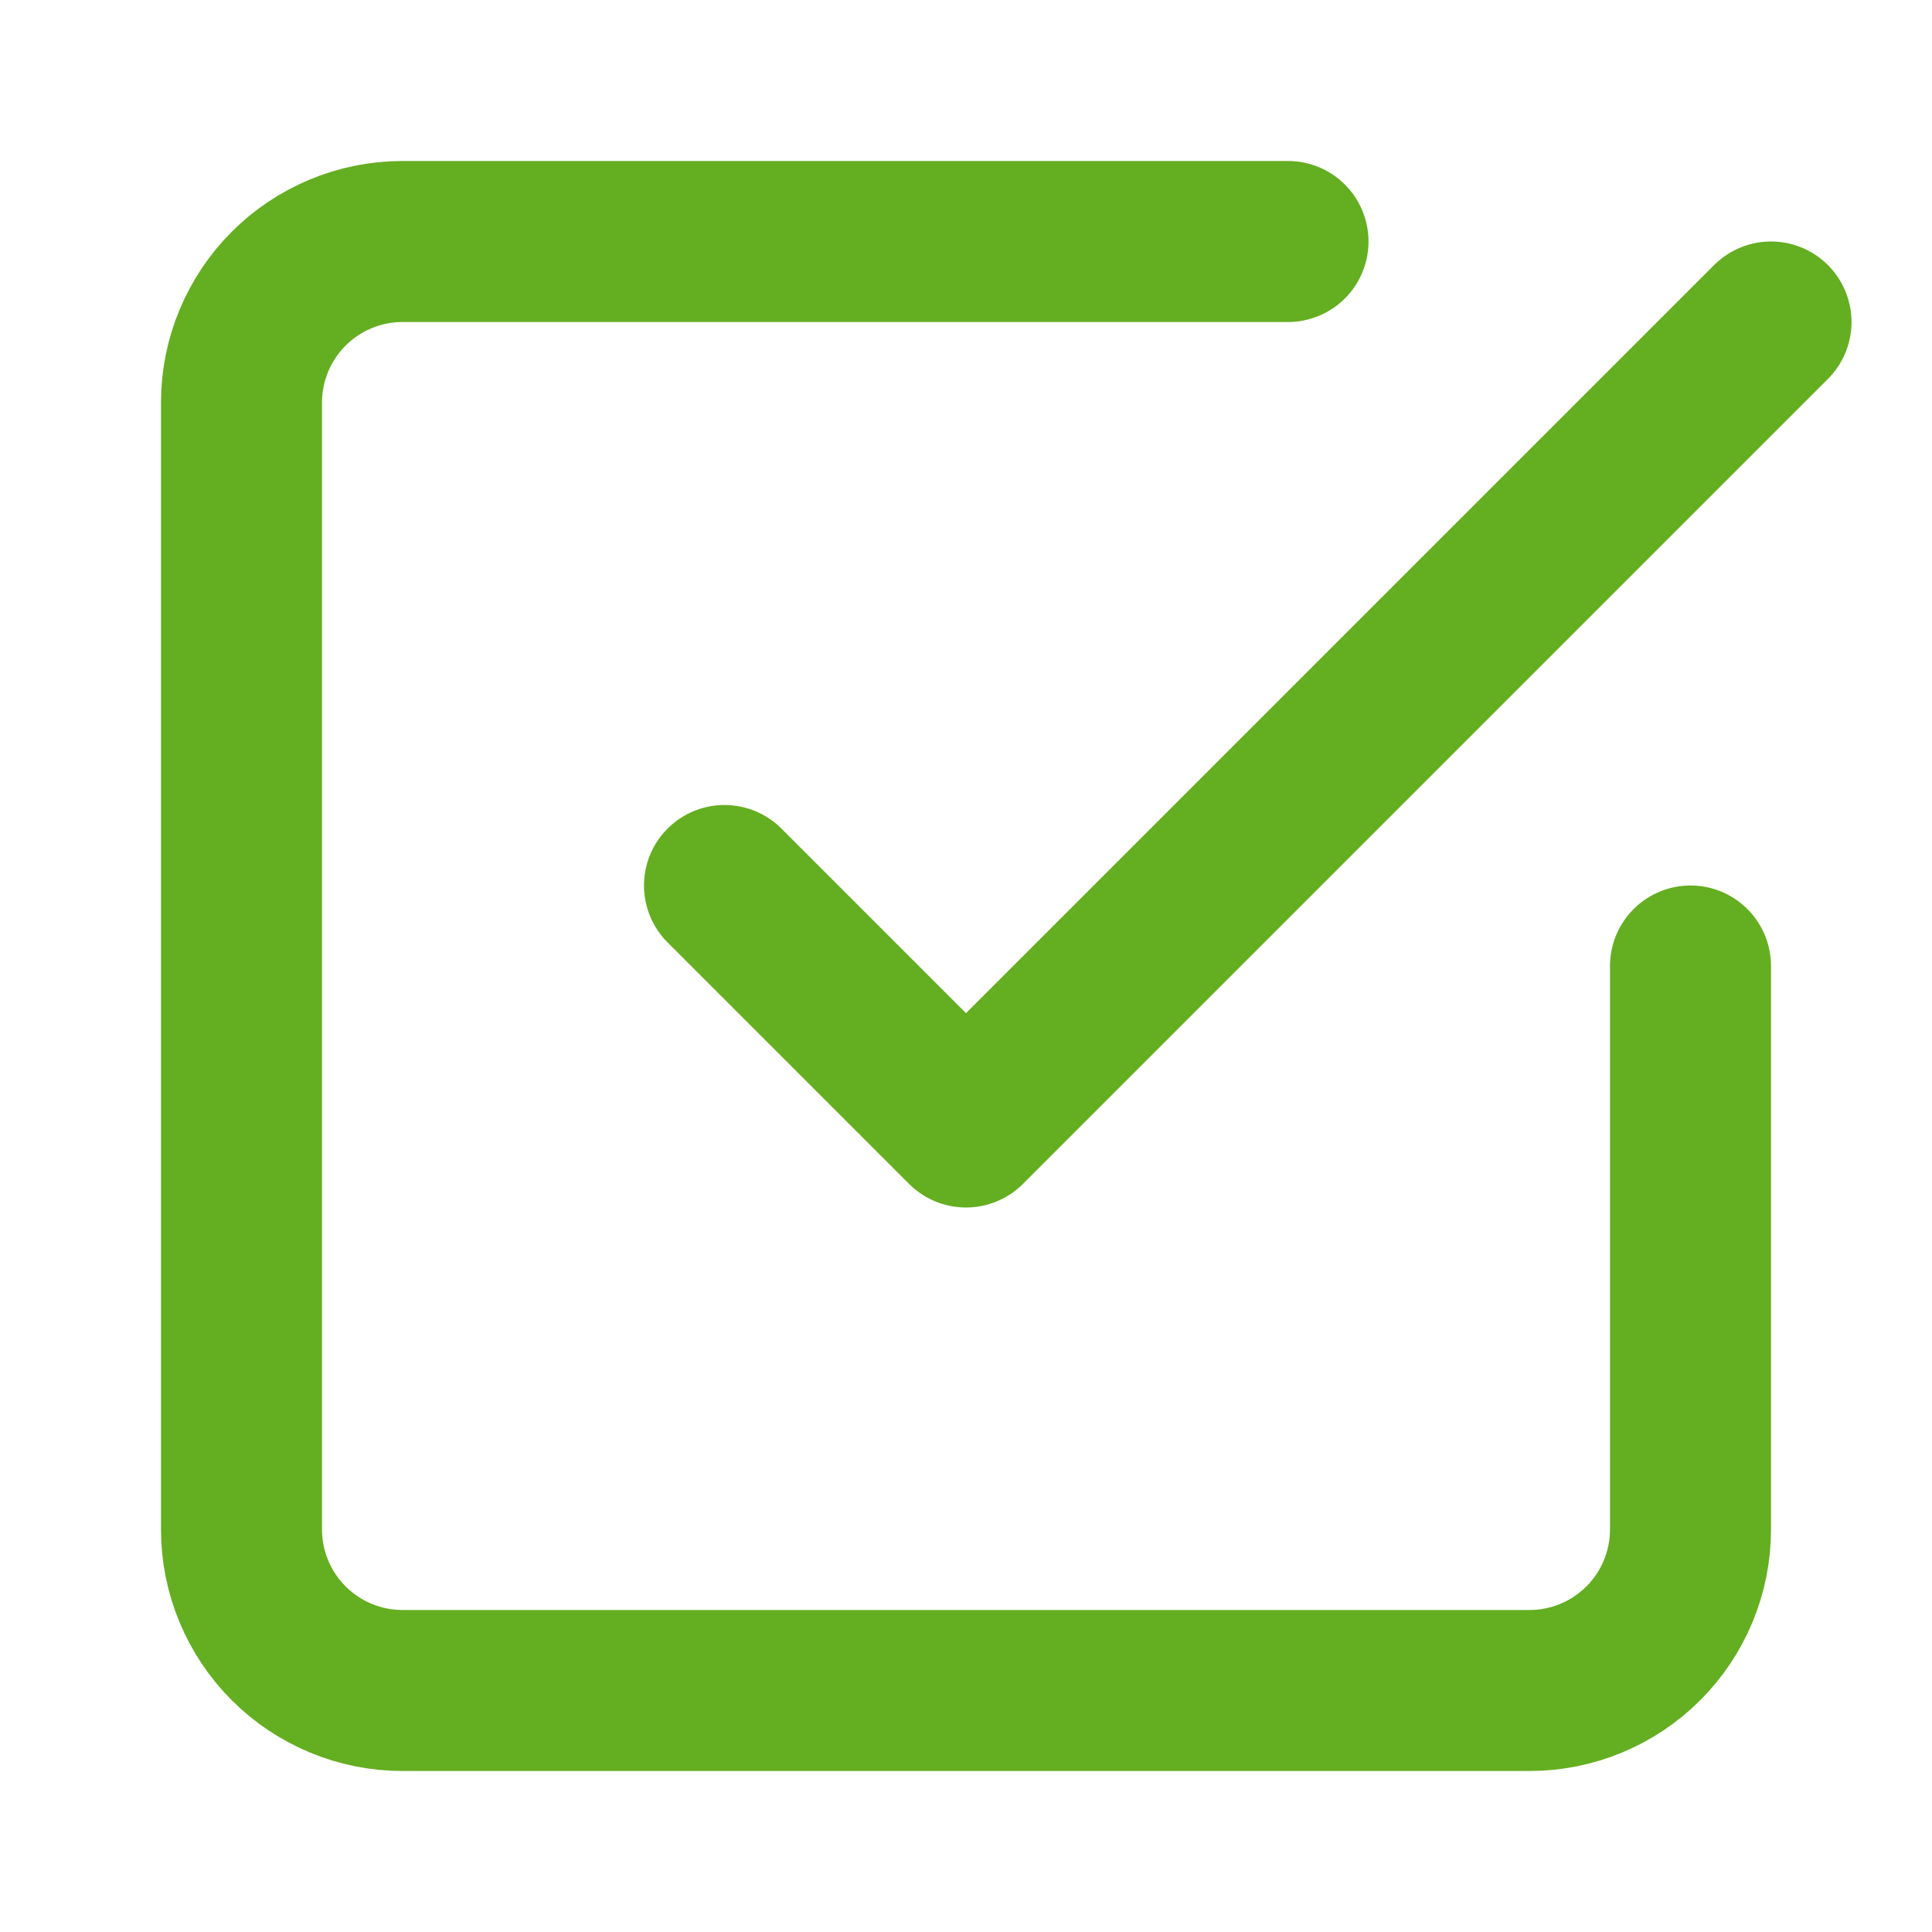
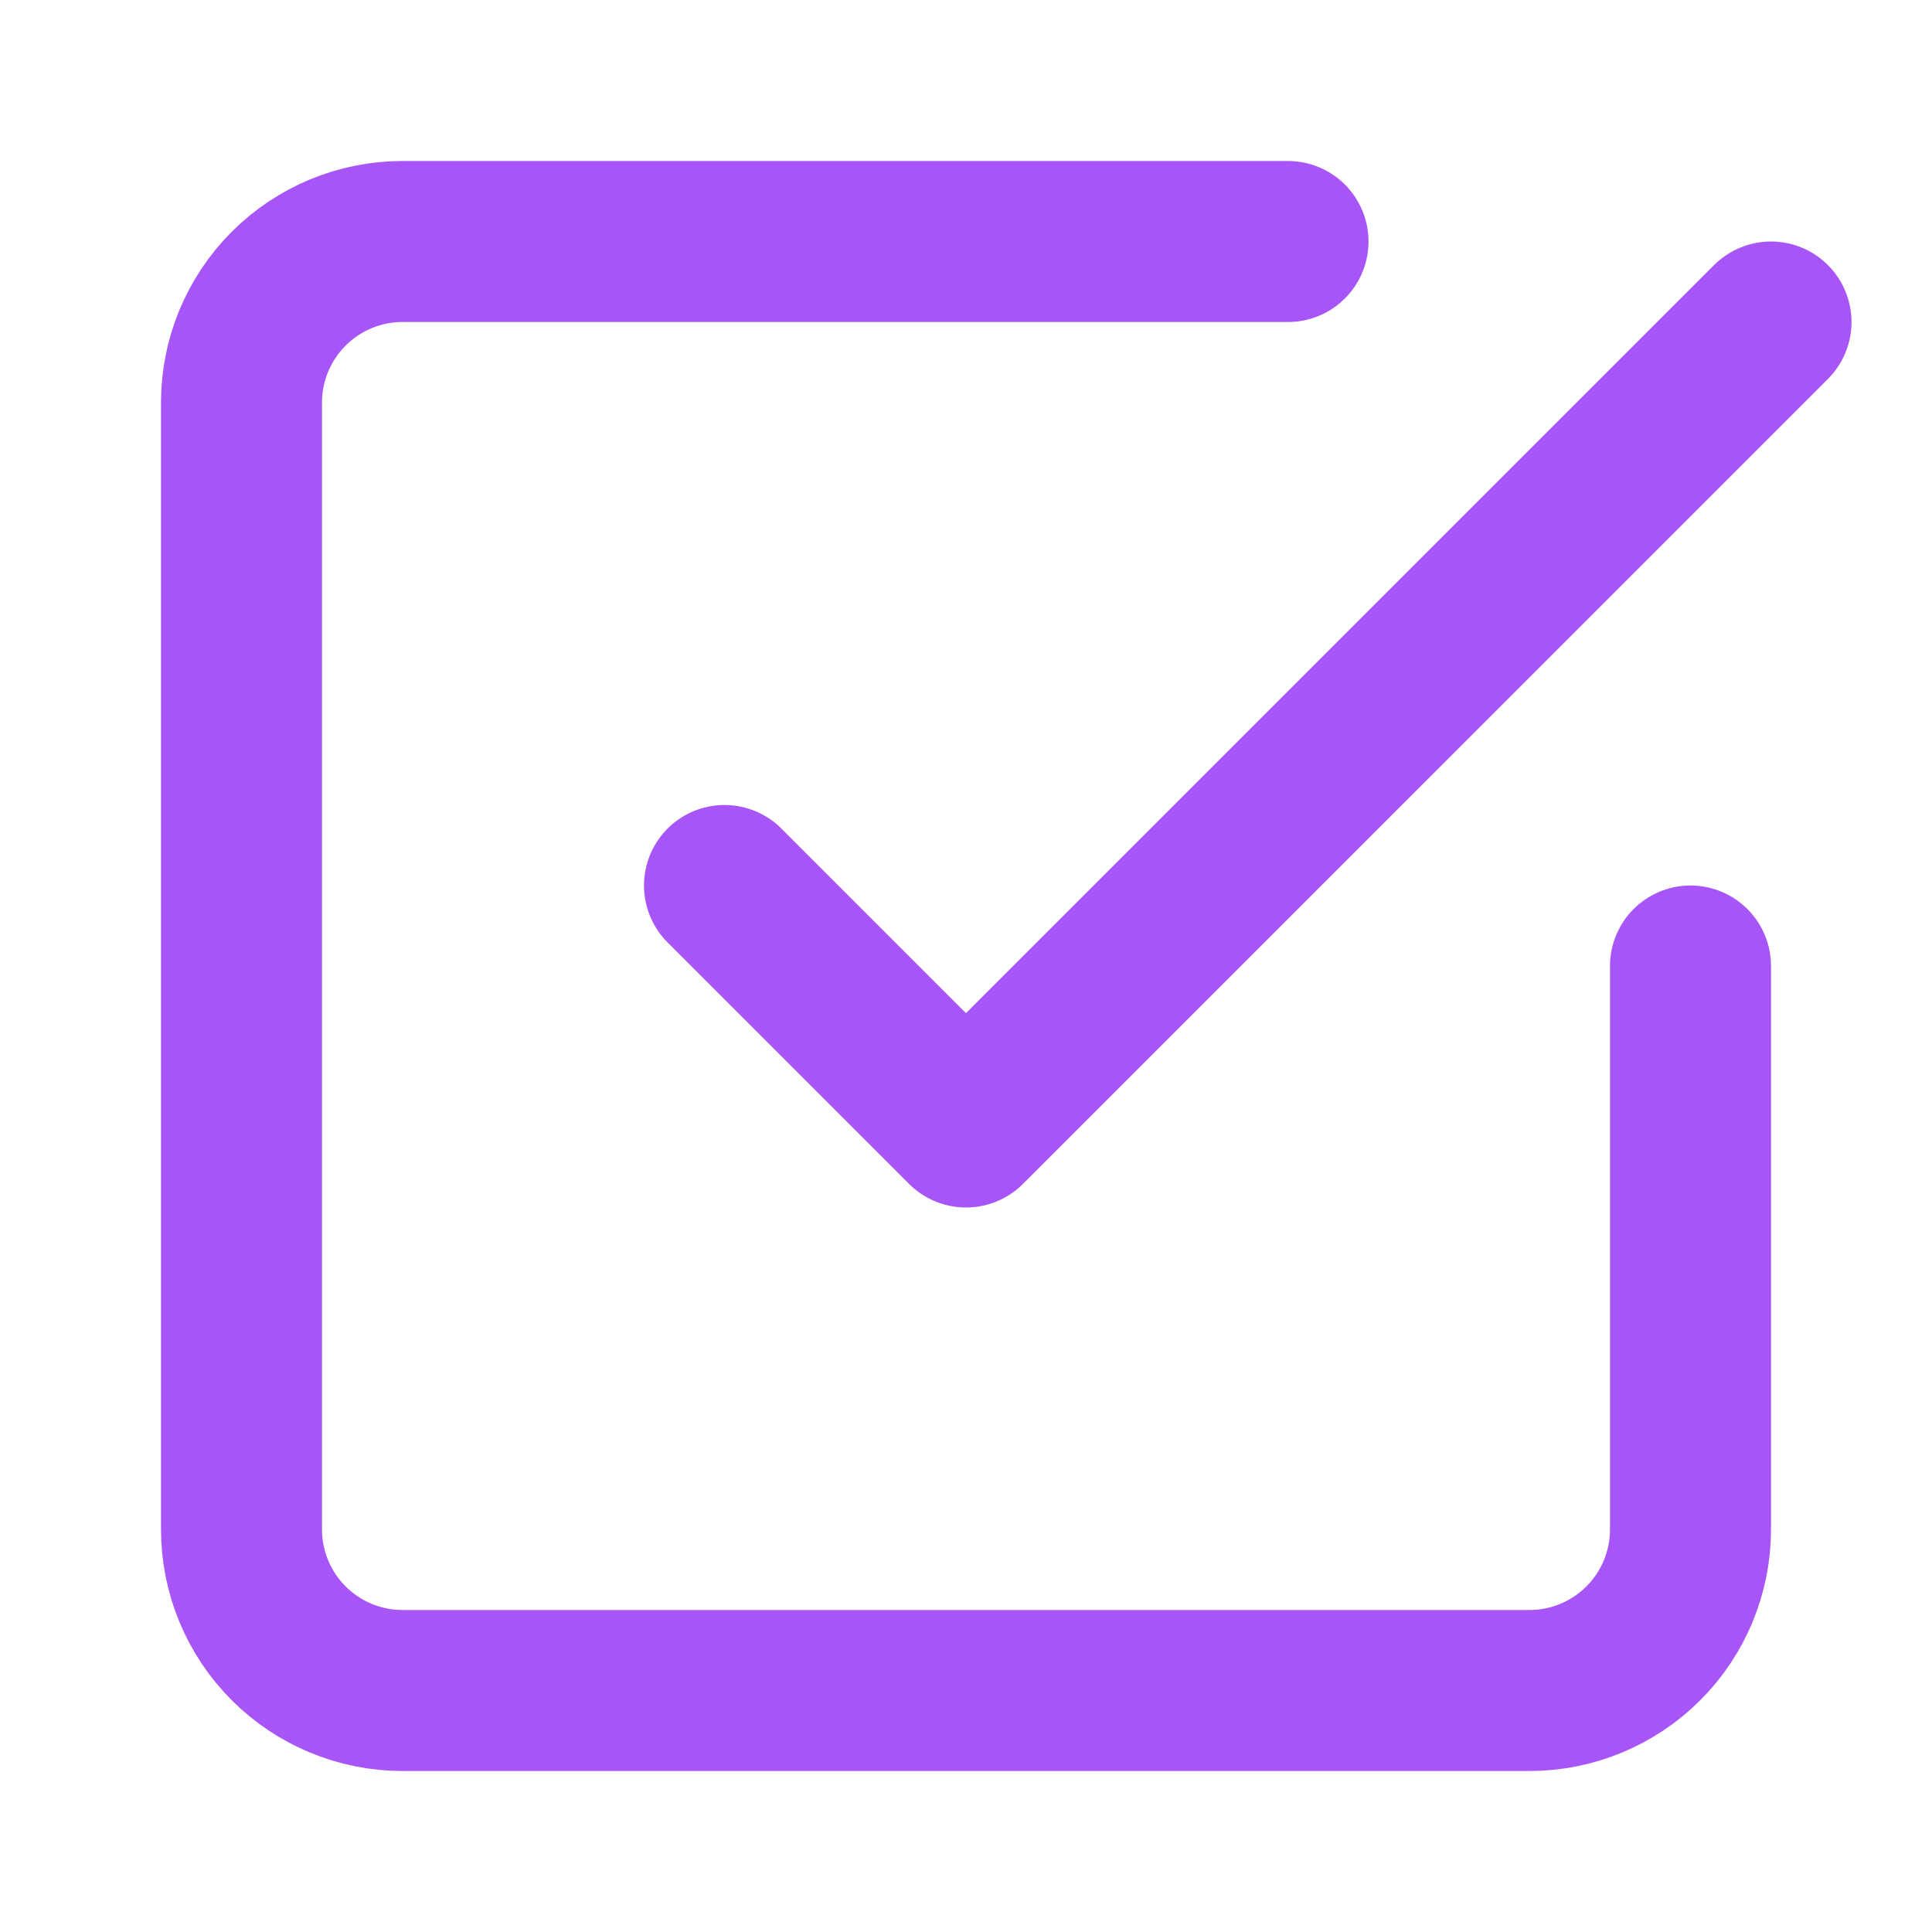
<svg xmlns="http://www.w3.org/2000/svg" width="24" height="24" viewBox="0 0 24 24" fill="none">
-   <path d="M9 11L12 14L22 4" stroke="#64AE21" stroke-width="2" stroke-linecap="round" stroke-linejoin="round" />
-   <path d="M21 12V19C21 19.53 20.789 20.039 20.414 20.414C20.039 20.789 19.53 21 19 21H5C4.47 21 3.961 20.789 3.586 20.414C3.211 20.039 3 19.53 3 19V5C3 4.47 3.211 3.961 3.586 3.586C3.961 3.211 4.47 3 5 3H16" stroke="#64AE21" stroke-width="2" stroke-linecap="round" stroke-linejoin="round" />
+   <path d="M9 11L12 14L22 4" stroke="#A755F6" stroke-width="2" stroke-linecap="round" stroke-linejoin="round" />
+   <path d="M21 12V19C21 19.53 20.789 20.039 20.414 20.414C20.039 20.789 19.53 21 19 21H5C4.47 21 3.961 20.789 3.586 20.414C3.211 20.039 3 19.53 3 19V5C3 4.47 3.211 3.961 3.586 3.586C3.961 3.211 4.47 3 5 3H16" stroke="#A755F6" stroke-width="2" stroke-linecap="round" stroke-linejoin="round" />
</svg>
